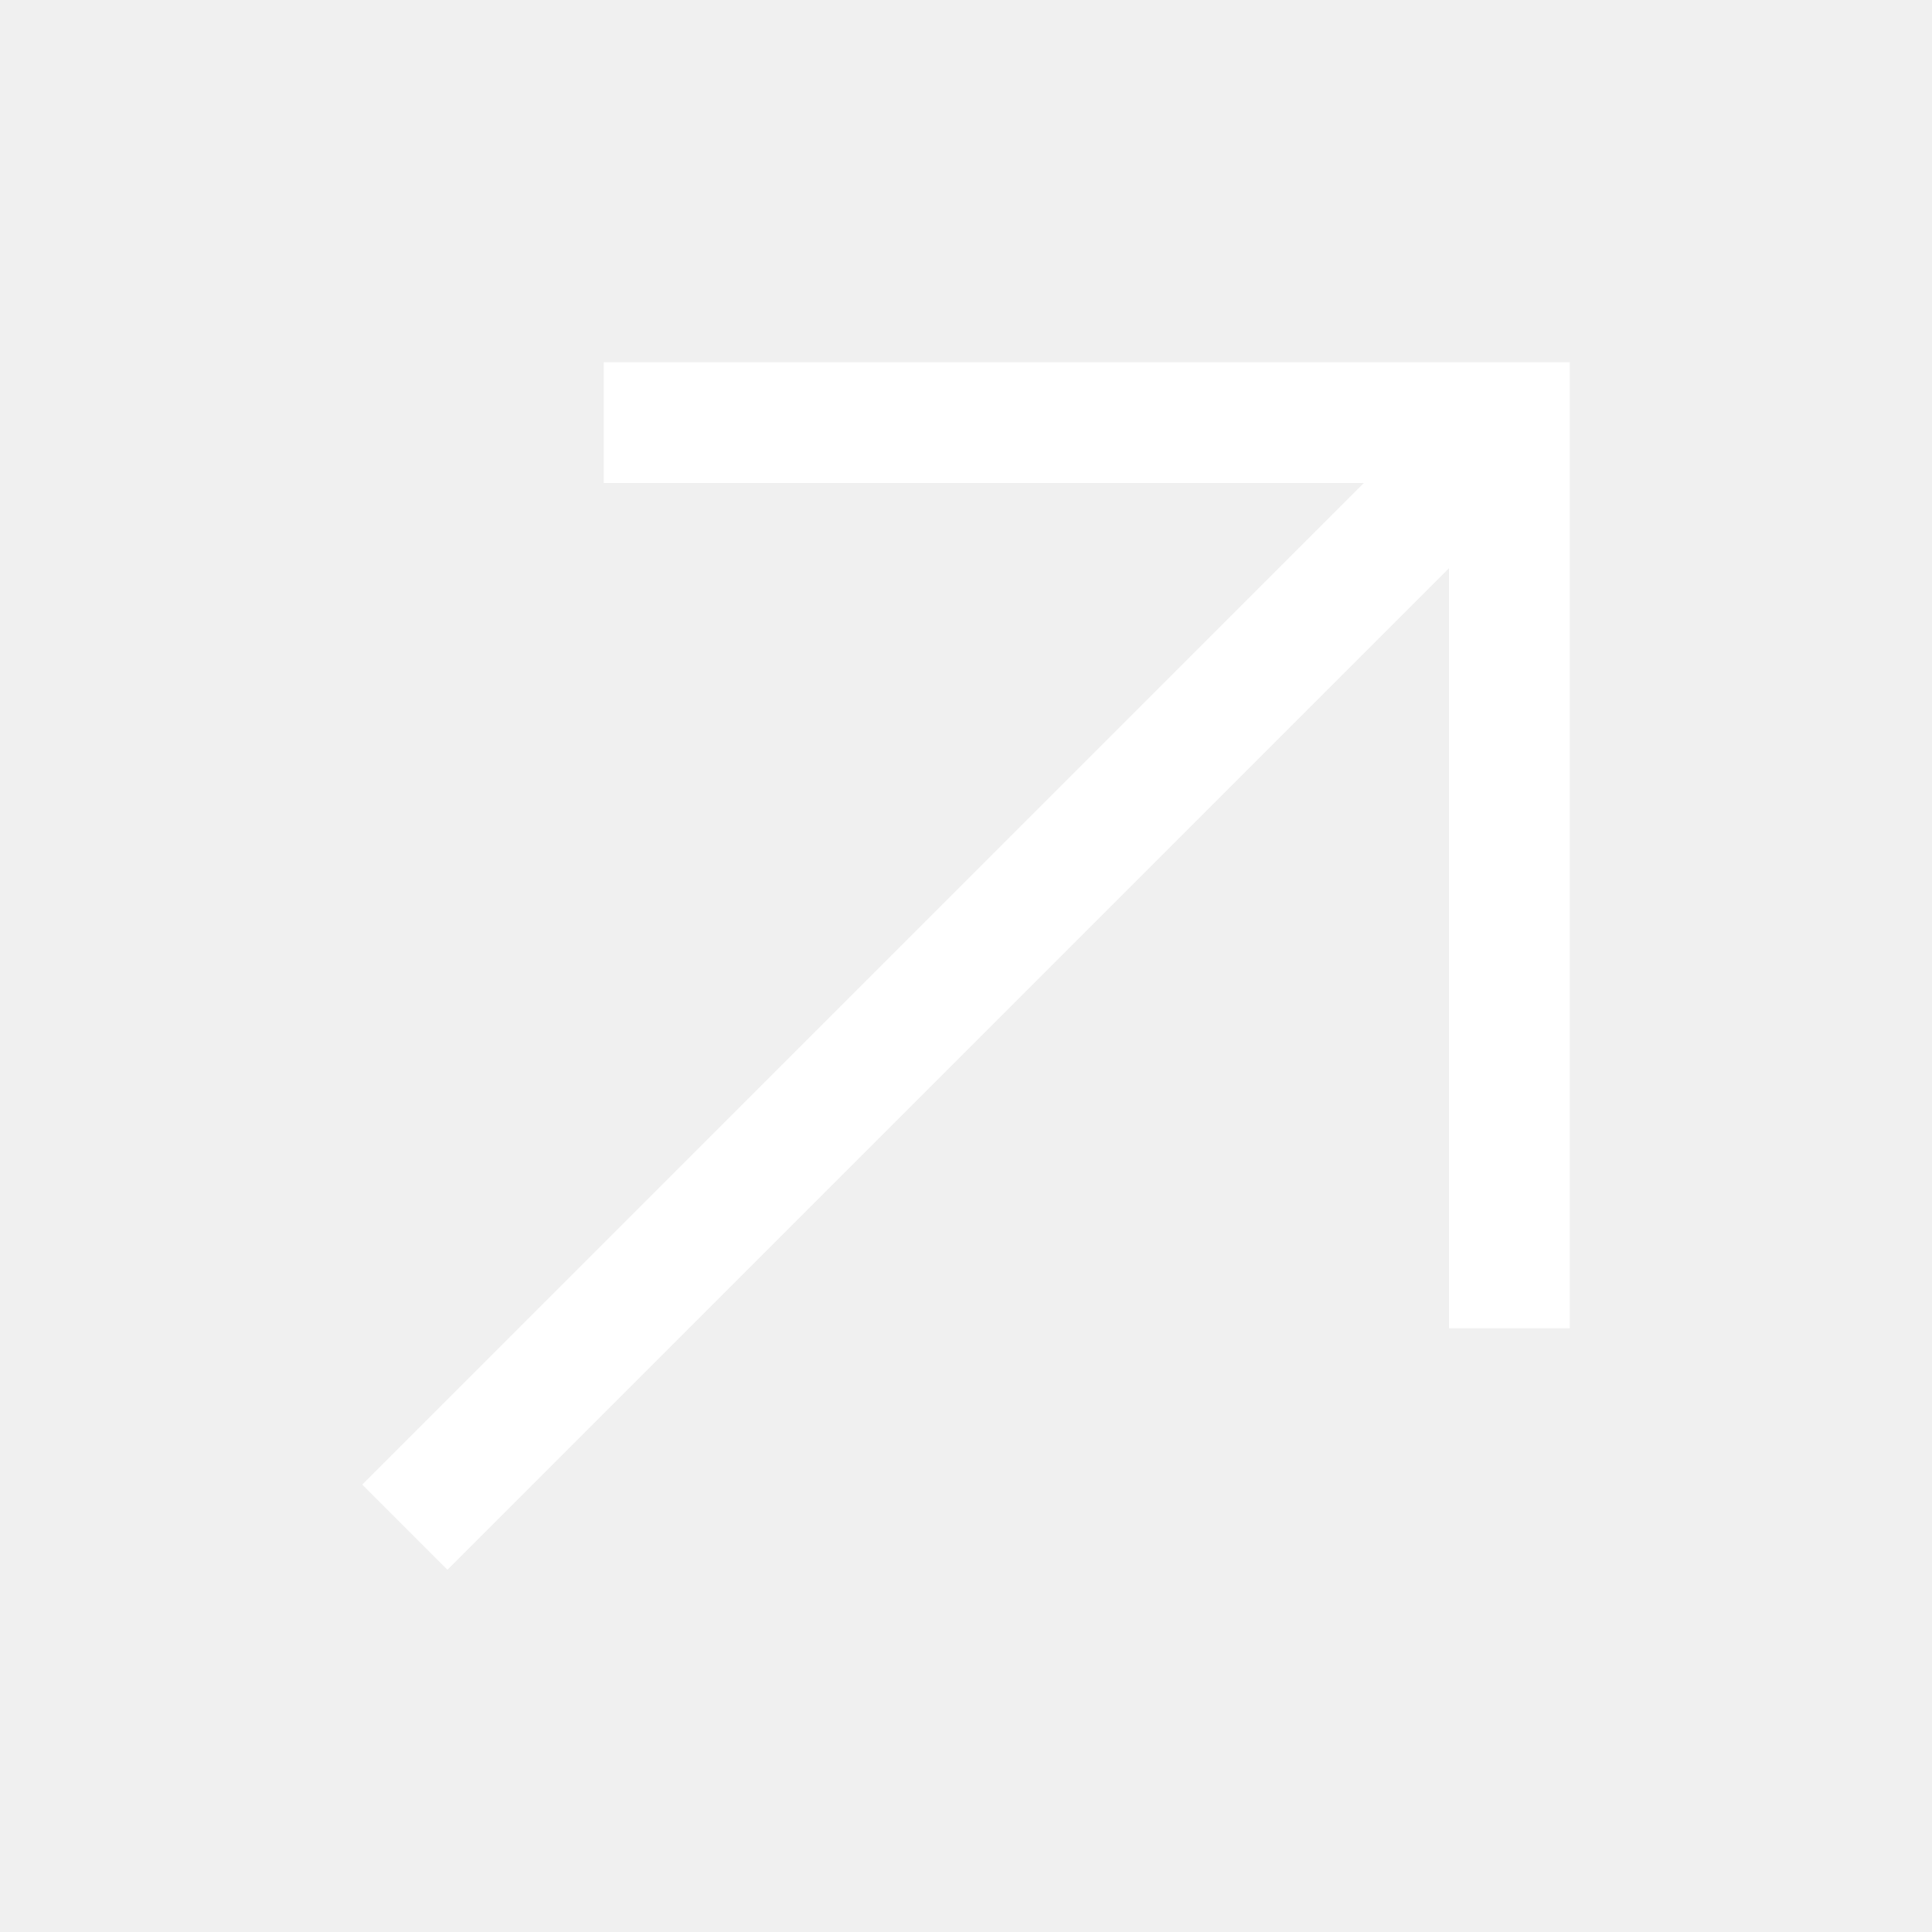
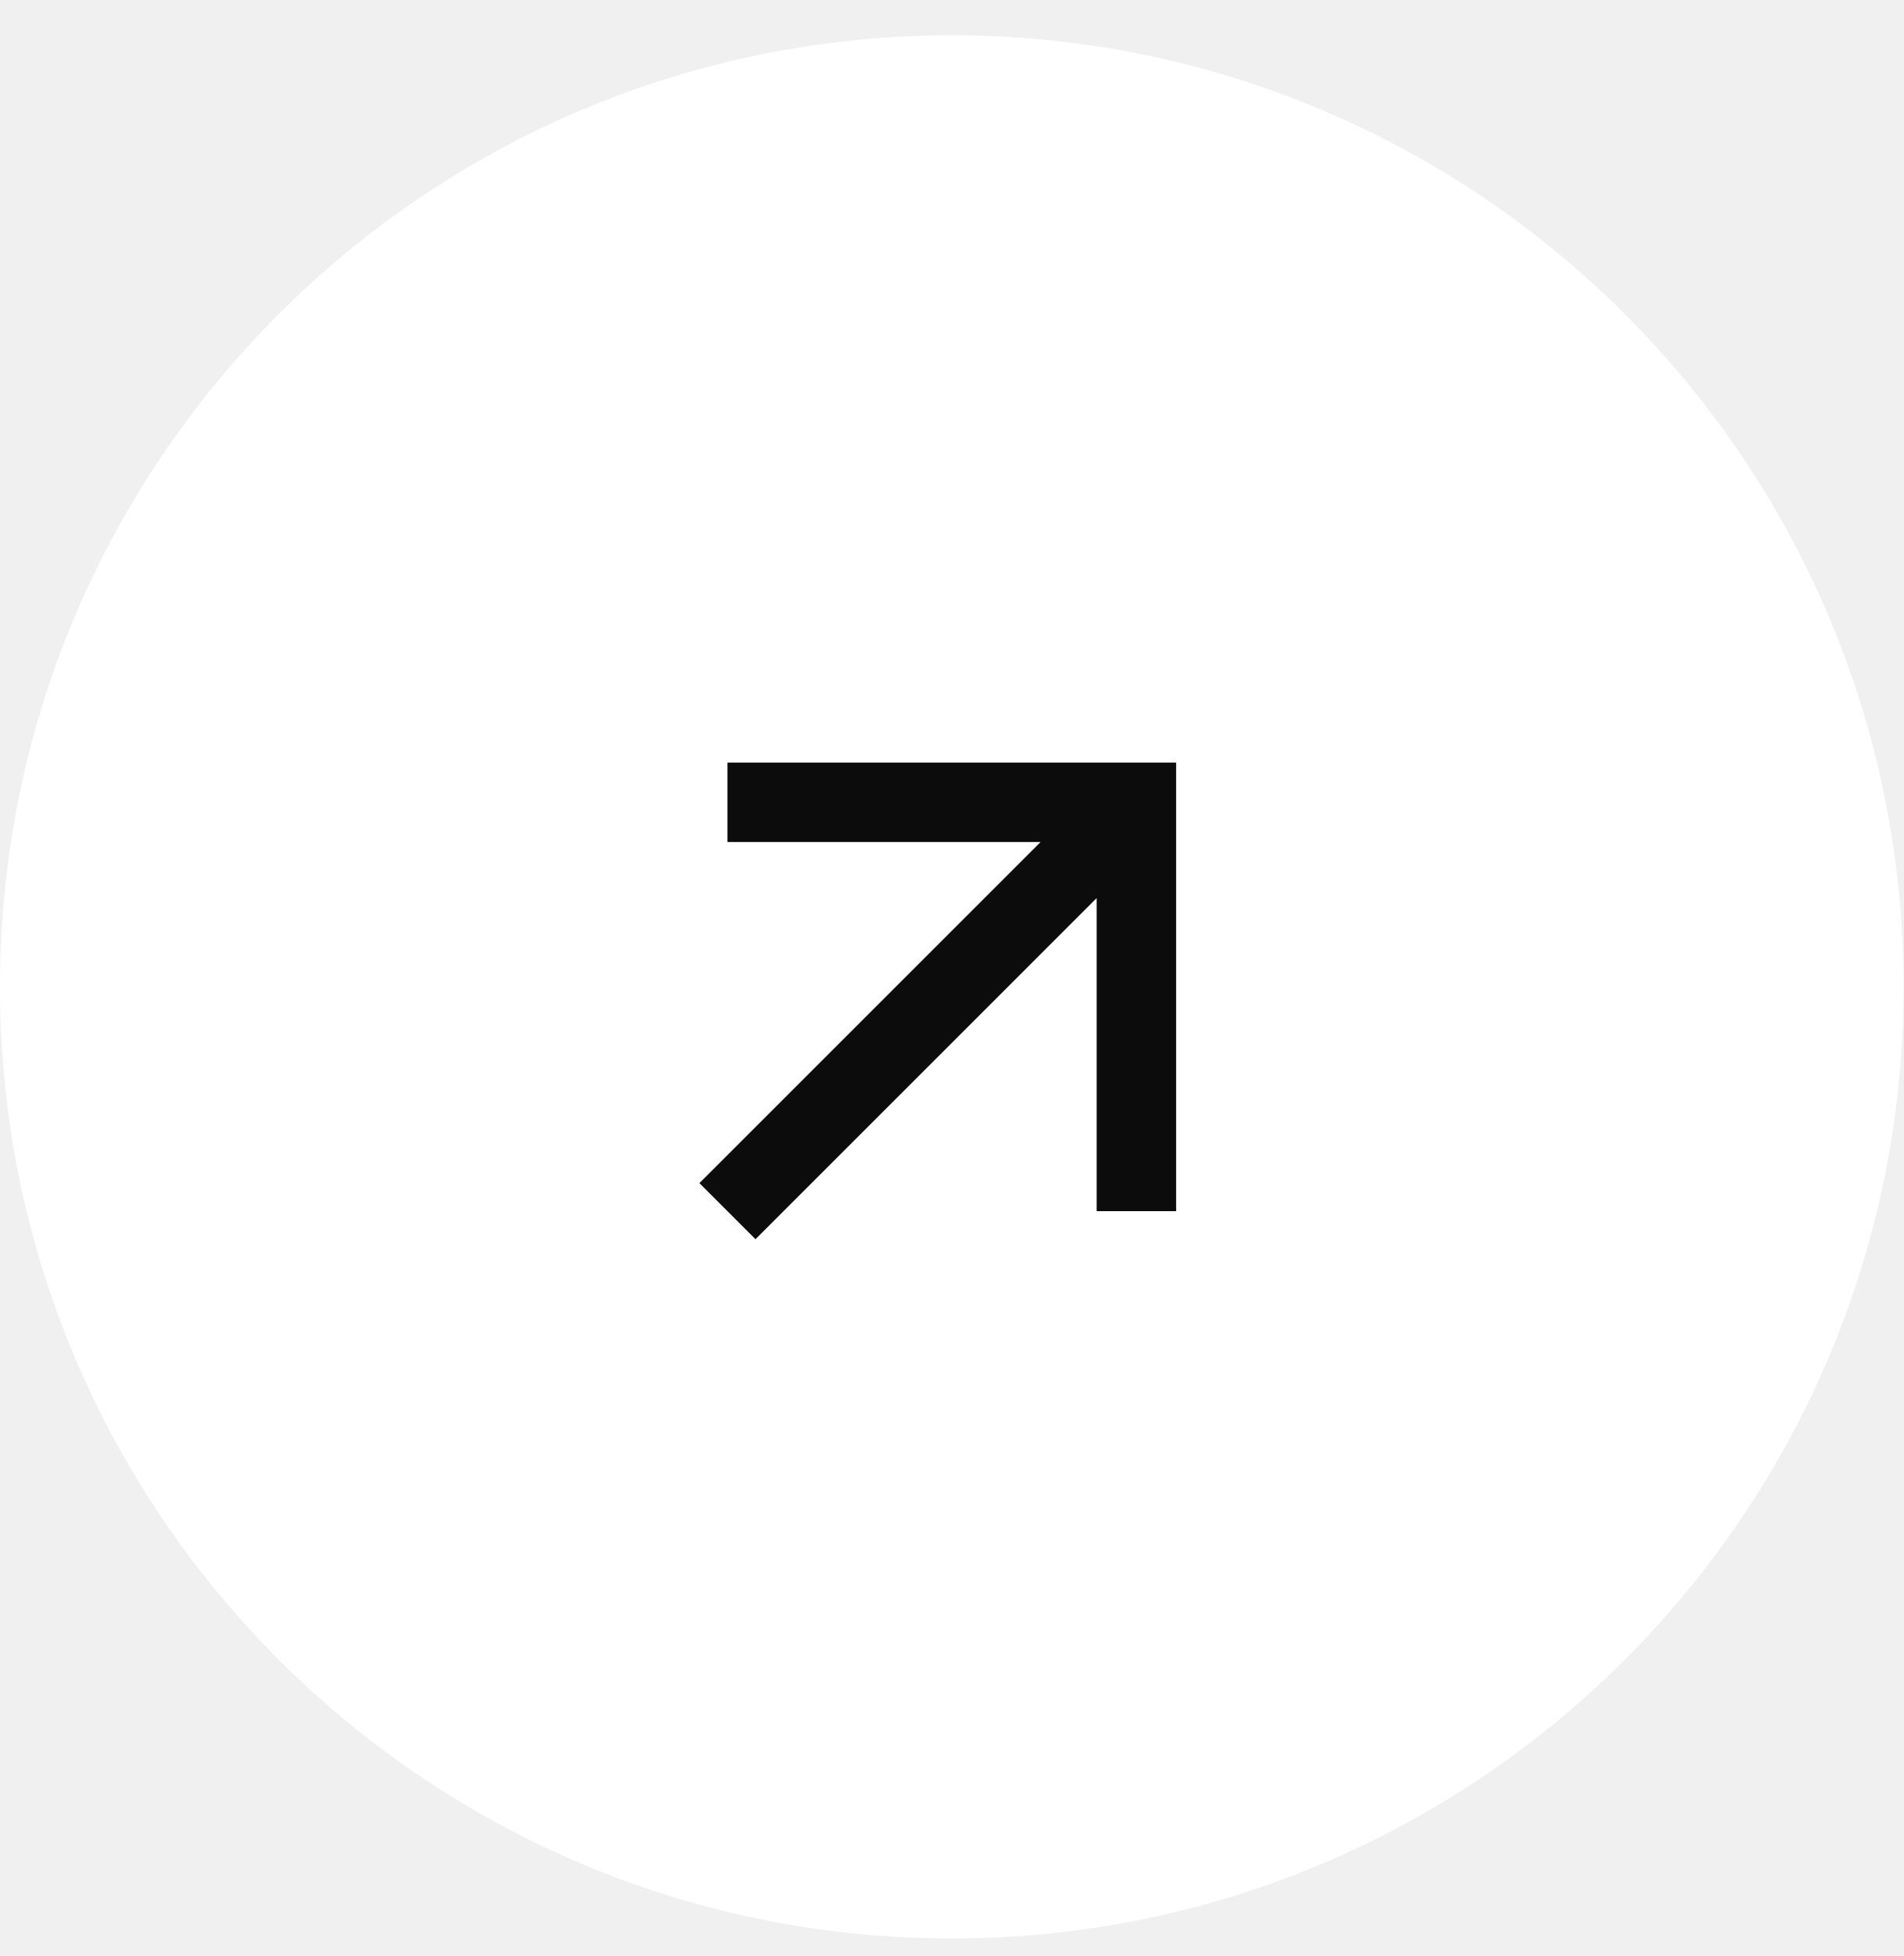
- <svg xmlns="http://www.w3.org/2000/svg" width="24" height="24" viewBox="0 0 24 24" fill="none">
-   <path fill-rule="evenodd" clip-rule="evenodd" d="M7.5 4.5V6H16.942L4.5 18.442L5.558 19.5L18 7.058V16.5H19.5V4.5H7.5Z" fill="white" />
+ <svg xmlns="http://www.w3.org/2000/svg" width="36" height="37" viewBox="0 0 36 37" fill="none">
+   <rect y="0.668" width="36" height="36" rx="18" fill="white" />
+   <mask id="mask0_4398_463" style="mask-type:alpha" maskUnits="userSpaceOnUse" x="8" y="8" width="20" height="21">
+     <rect x="8" y="8.668" width="20" height="20" fill="#D9D9D9" />
+   </mask>
+   <g mask="url(#mask0_4398_463)">
+     <path d="M20.74 16.988L14.288 23.441L13.227 22.38L19.679 15.928H13.757V14.425H22.243V22.91H20.74V16.988Z" fill="#0C0C0C" />
+   </g>
</svg>
